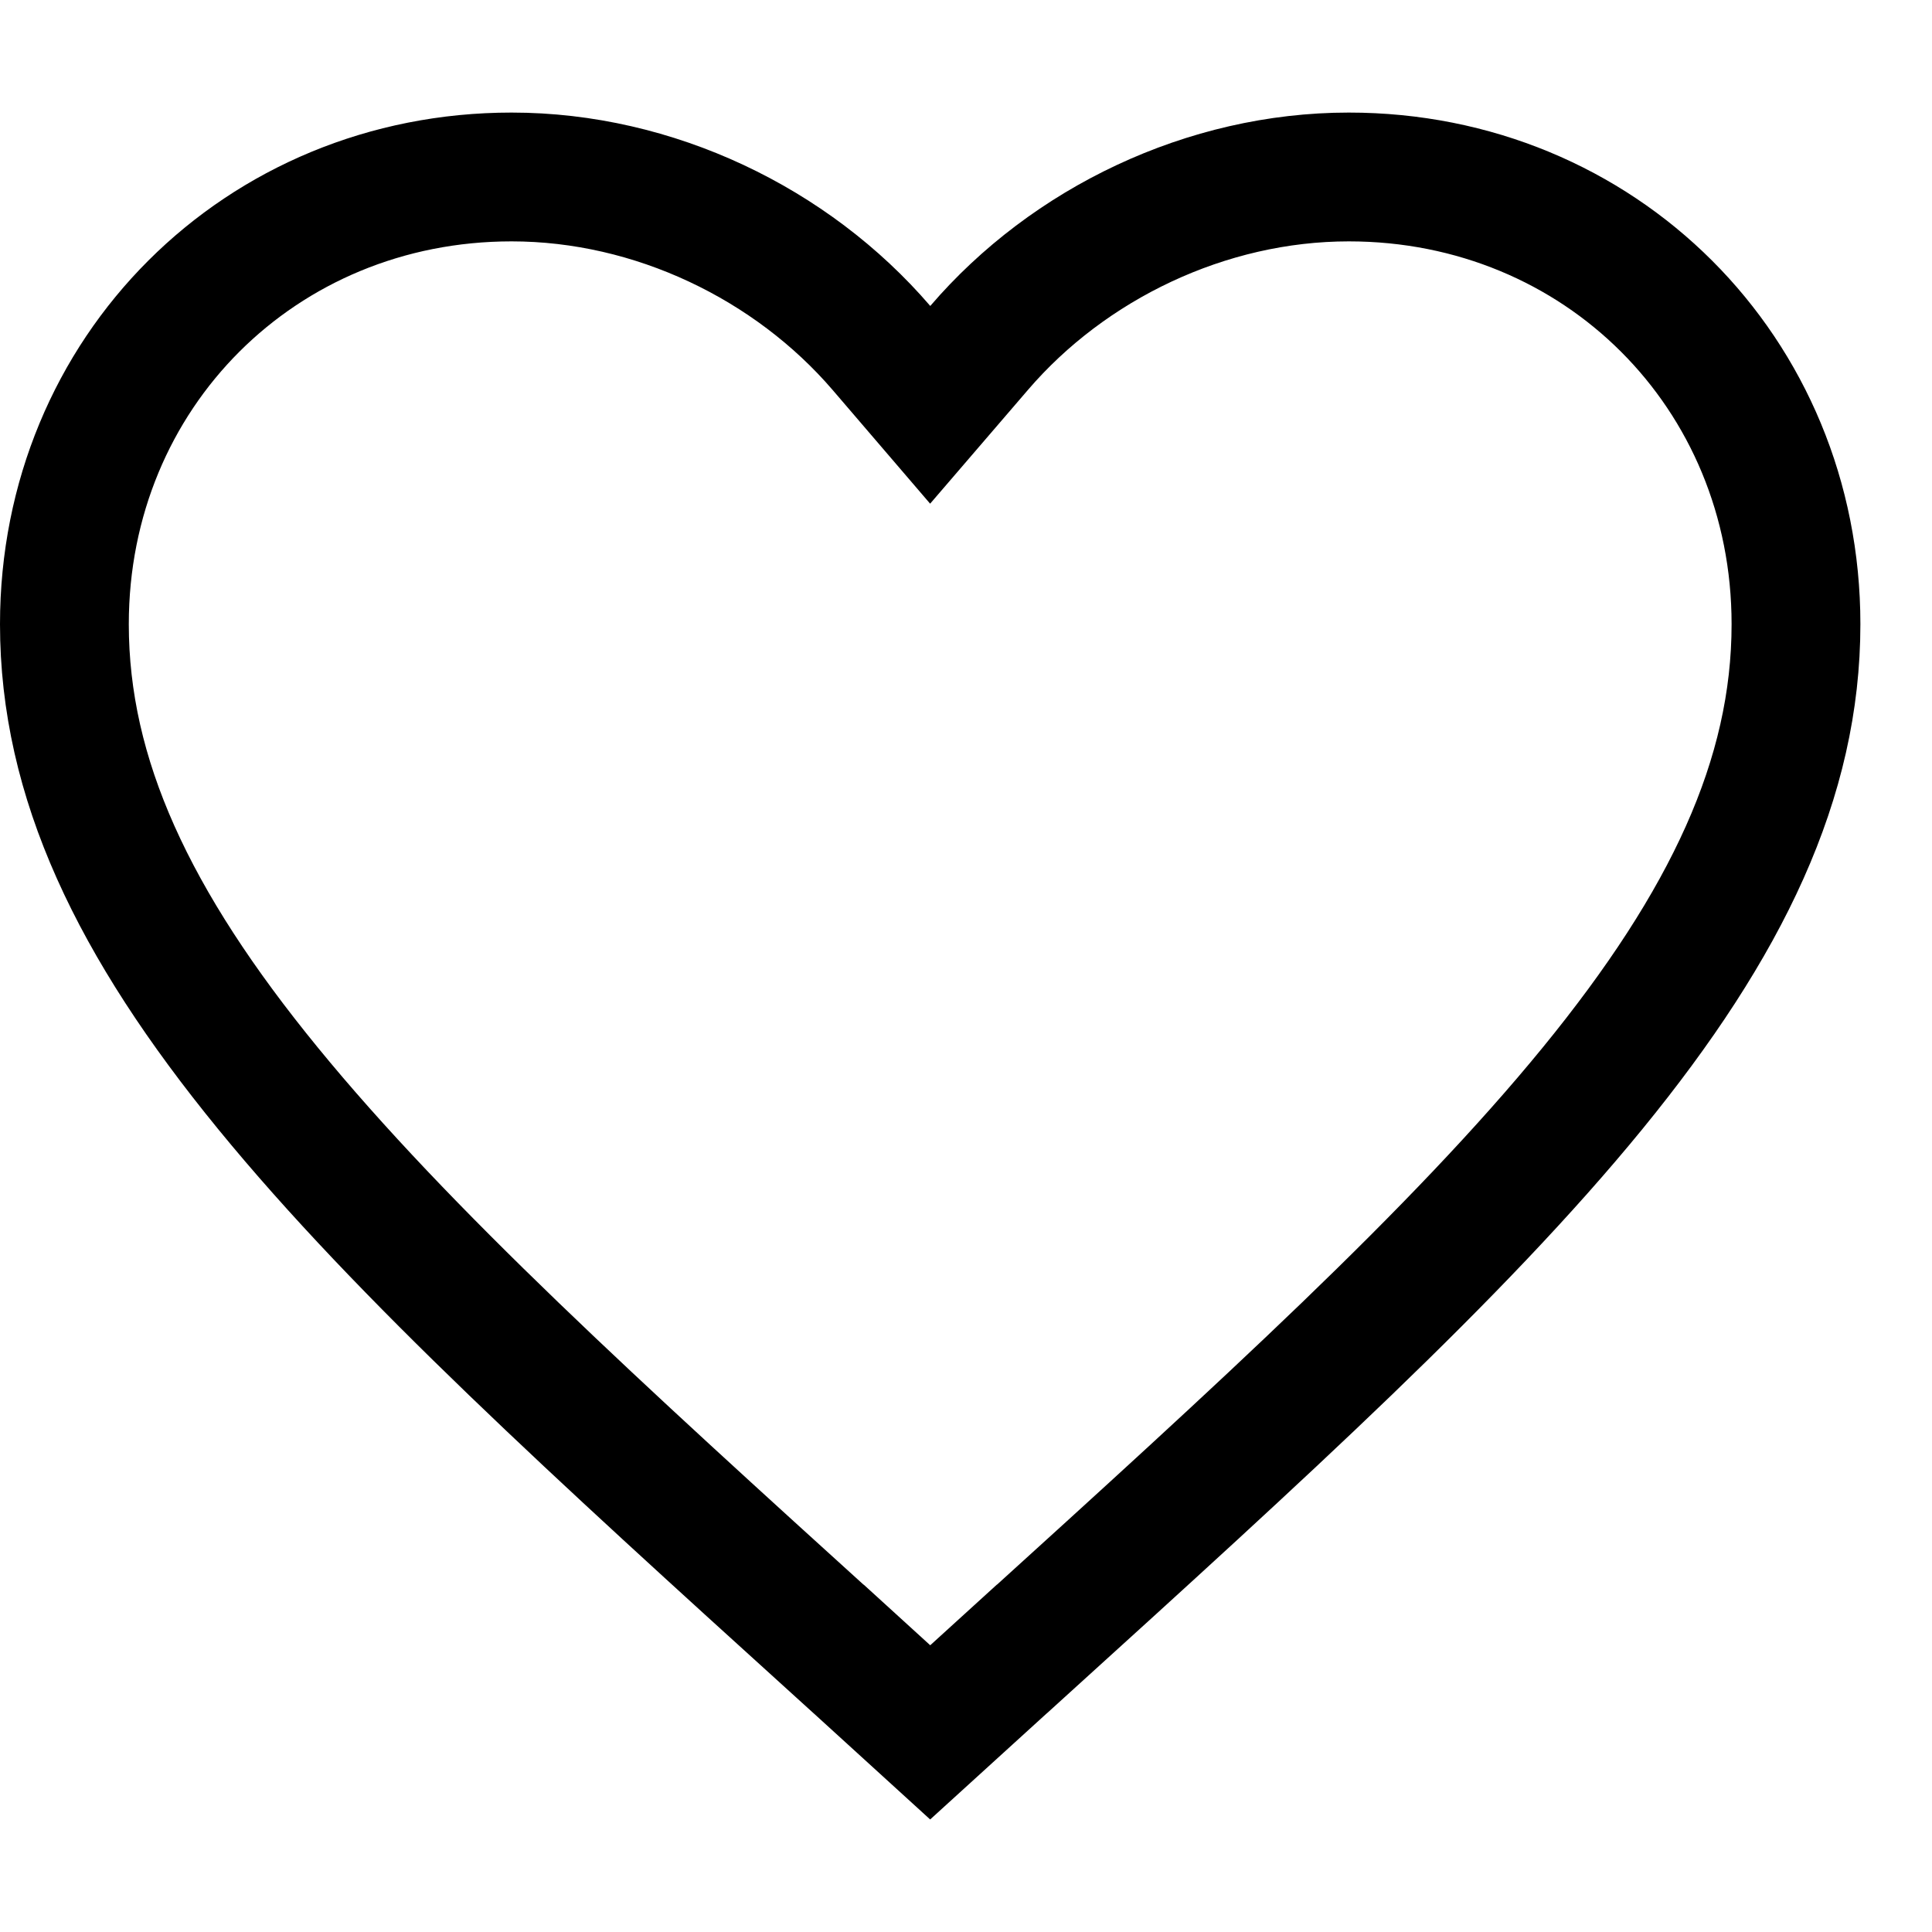
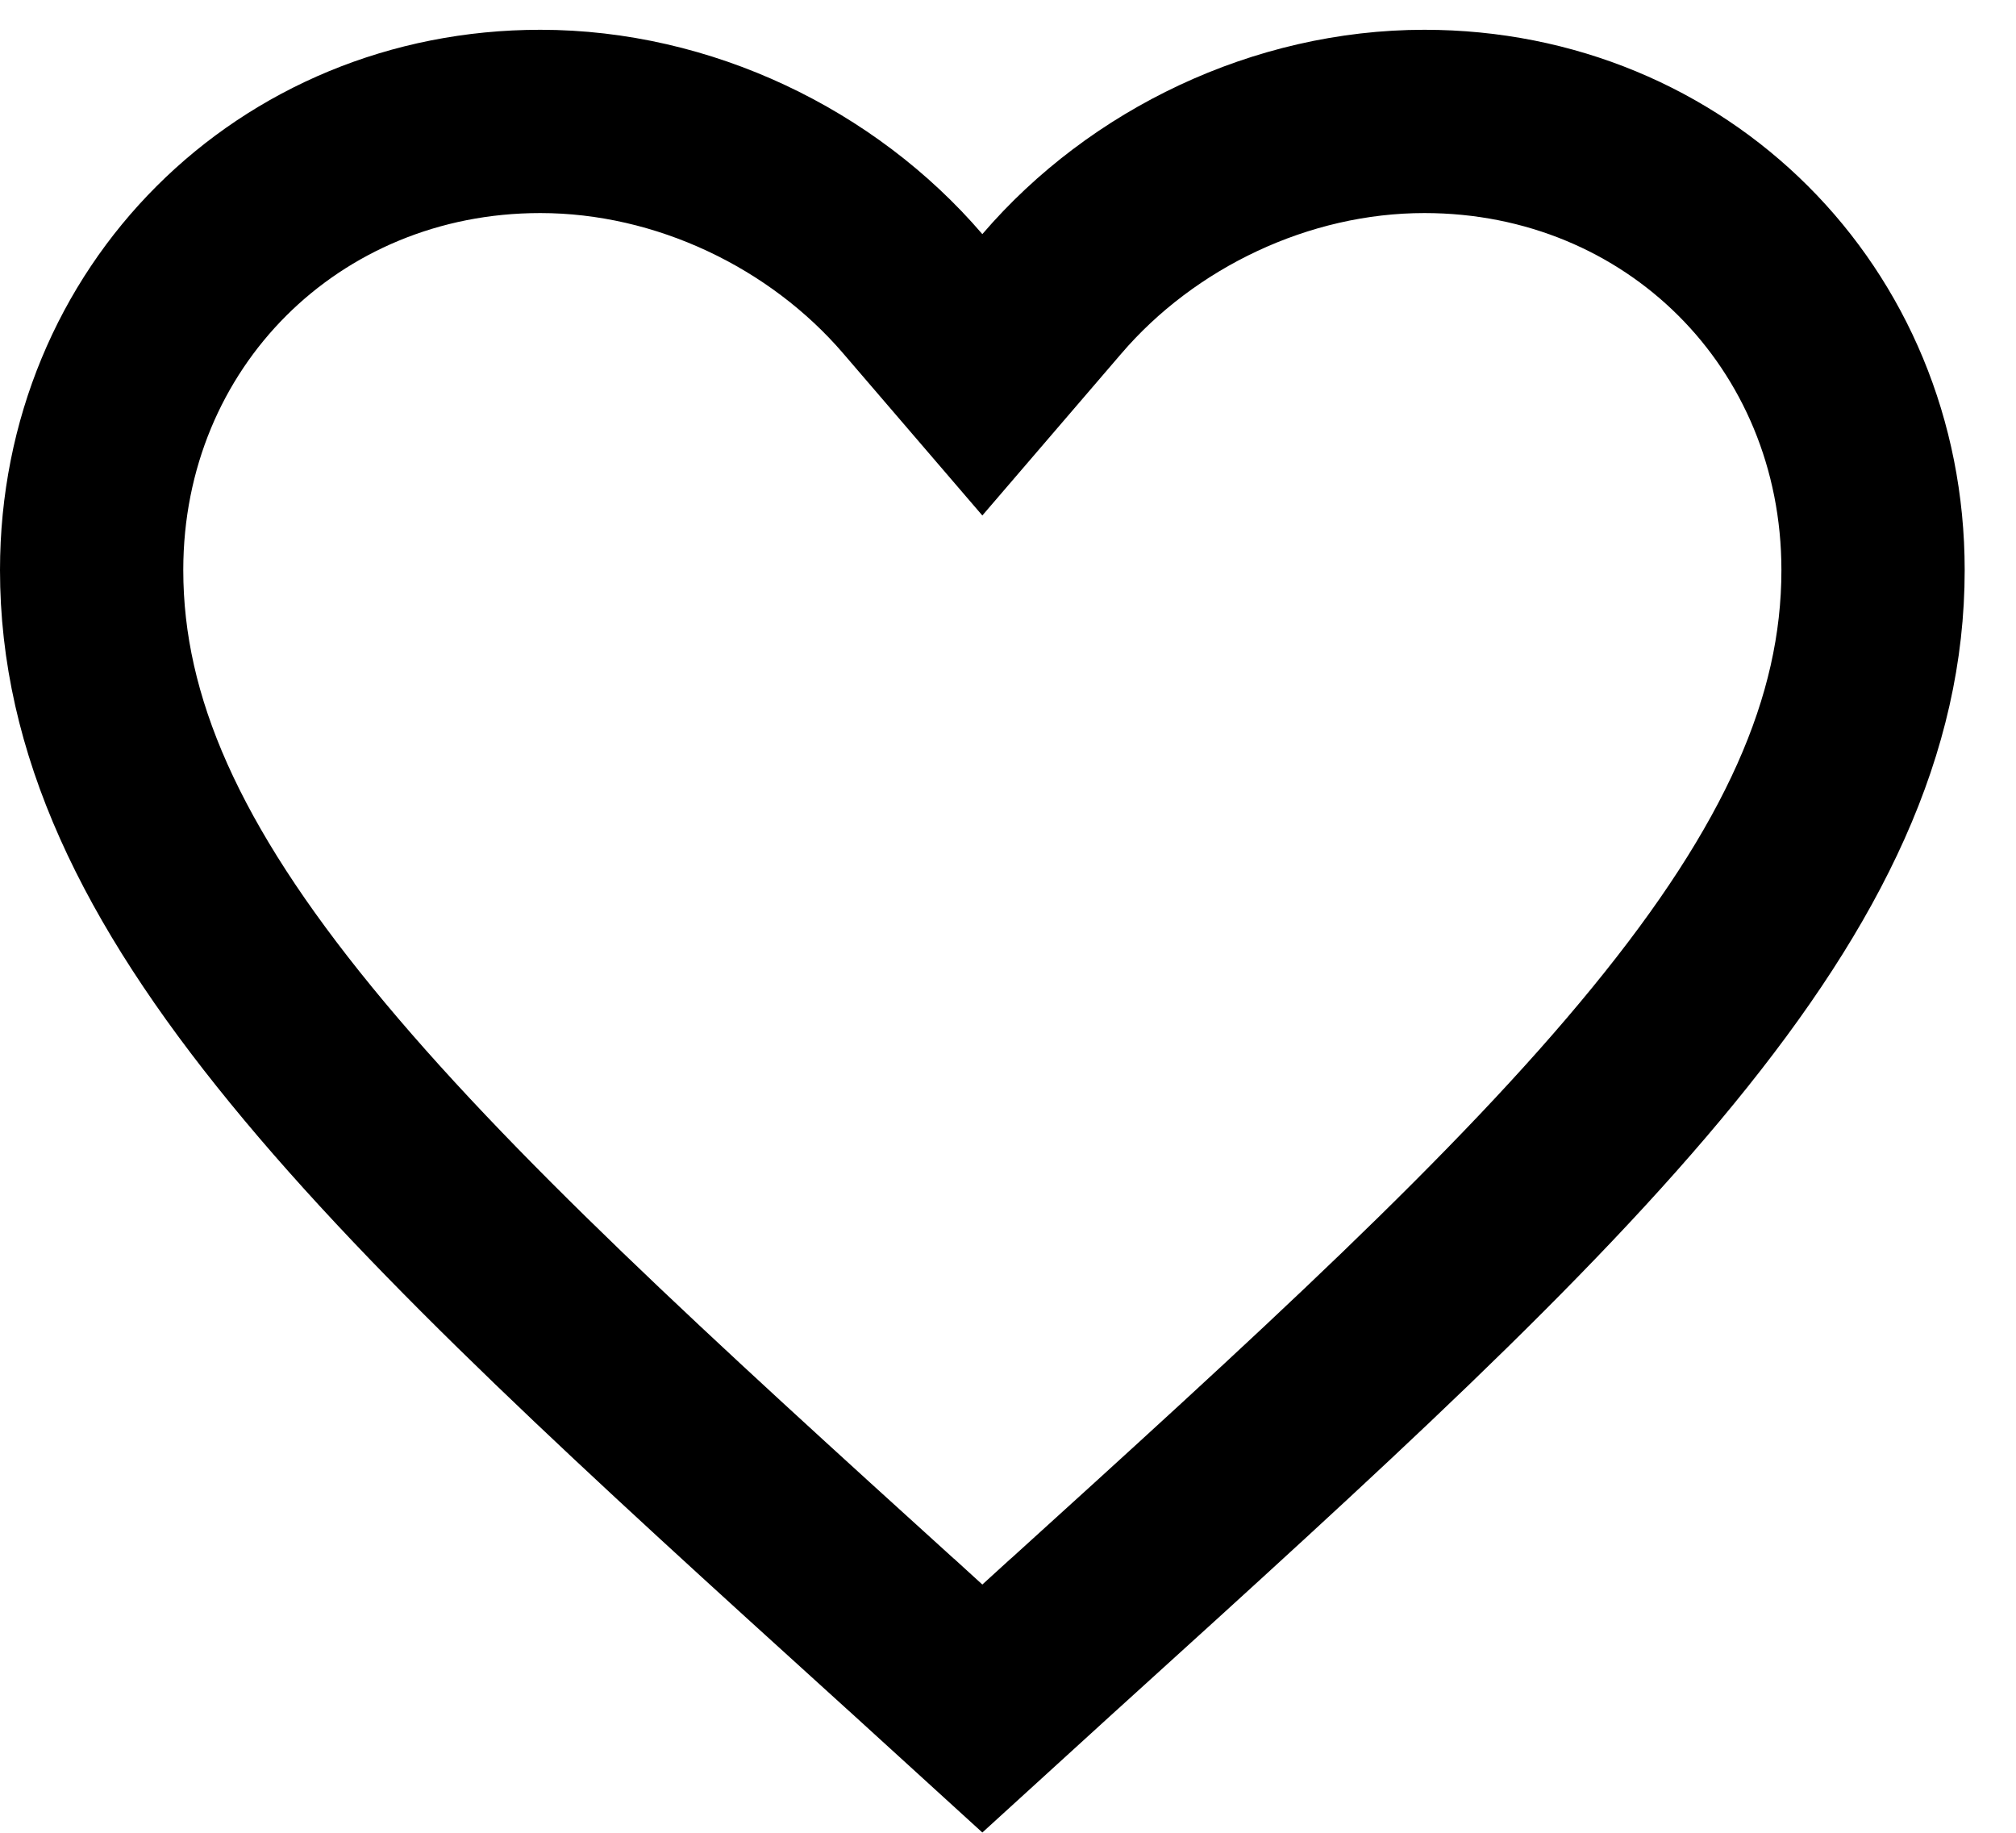
- <svg xmlns="http://www.w3.org/2000/svg" viewBox="0 0 15 15" fill="none">
-   <path d="M6.512 12.803L6.511 12.803C4.641 11.107 3.13 9.734 2.08 8.449C1.035 7.171 0.5 6.043 0.5 4.846C0.5 2.891 2.023 1.374 3.972 1.374C5.078 1.374 6.147 1.891 6.843 2.701L7.222 3.143L7.602 2.701C8.297 1.891 9.367 1.374 10.472 1.374C12.421 1.374 13.944 2.891 13.944 4.846C13.944 6.043 13.409 7.171 12.365 8.449C11.315 9.734 9.803 11.107 7.934 12.803L7.933 12.803L7.222 13.45L6.512 12.803Z" stroke="currentColor" />
+ <svg xmlns="http://www.w3.org/2000/svg" width="22" height="20" viewBox="0 0 22 20" fill="none">
+   <path d="M9.839 17.841L9.837 17.84C7.057 15.319 4.83 13.295 3.287 11.406C1.754 9.531 1 7.913 1 6.221C1 3.462 3.145 1.325 5.896 1.325C7.459 1.325 8.976 2.057 9.961 3.206L10.72 4.09L11.479 3.206C12.464 2.057 13.981 1.325 15.544 1.325C18.295 1.325 20.44 3.462 20.44 6.221C20.44 7.913 19.686 9.531 18.153 11.406C16.61 13.295 14.383 15.319 11.603 17.84L11.601 17.841L10.72 18.644L9.839 17.841Z" stroke="currentColor" stroke-width="2" />
</svg>
